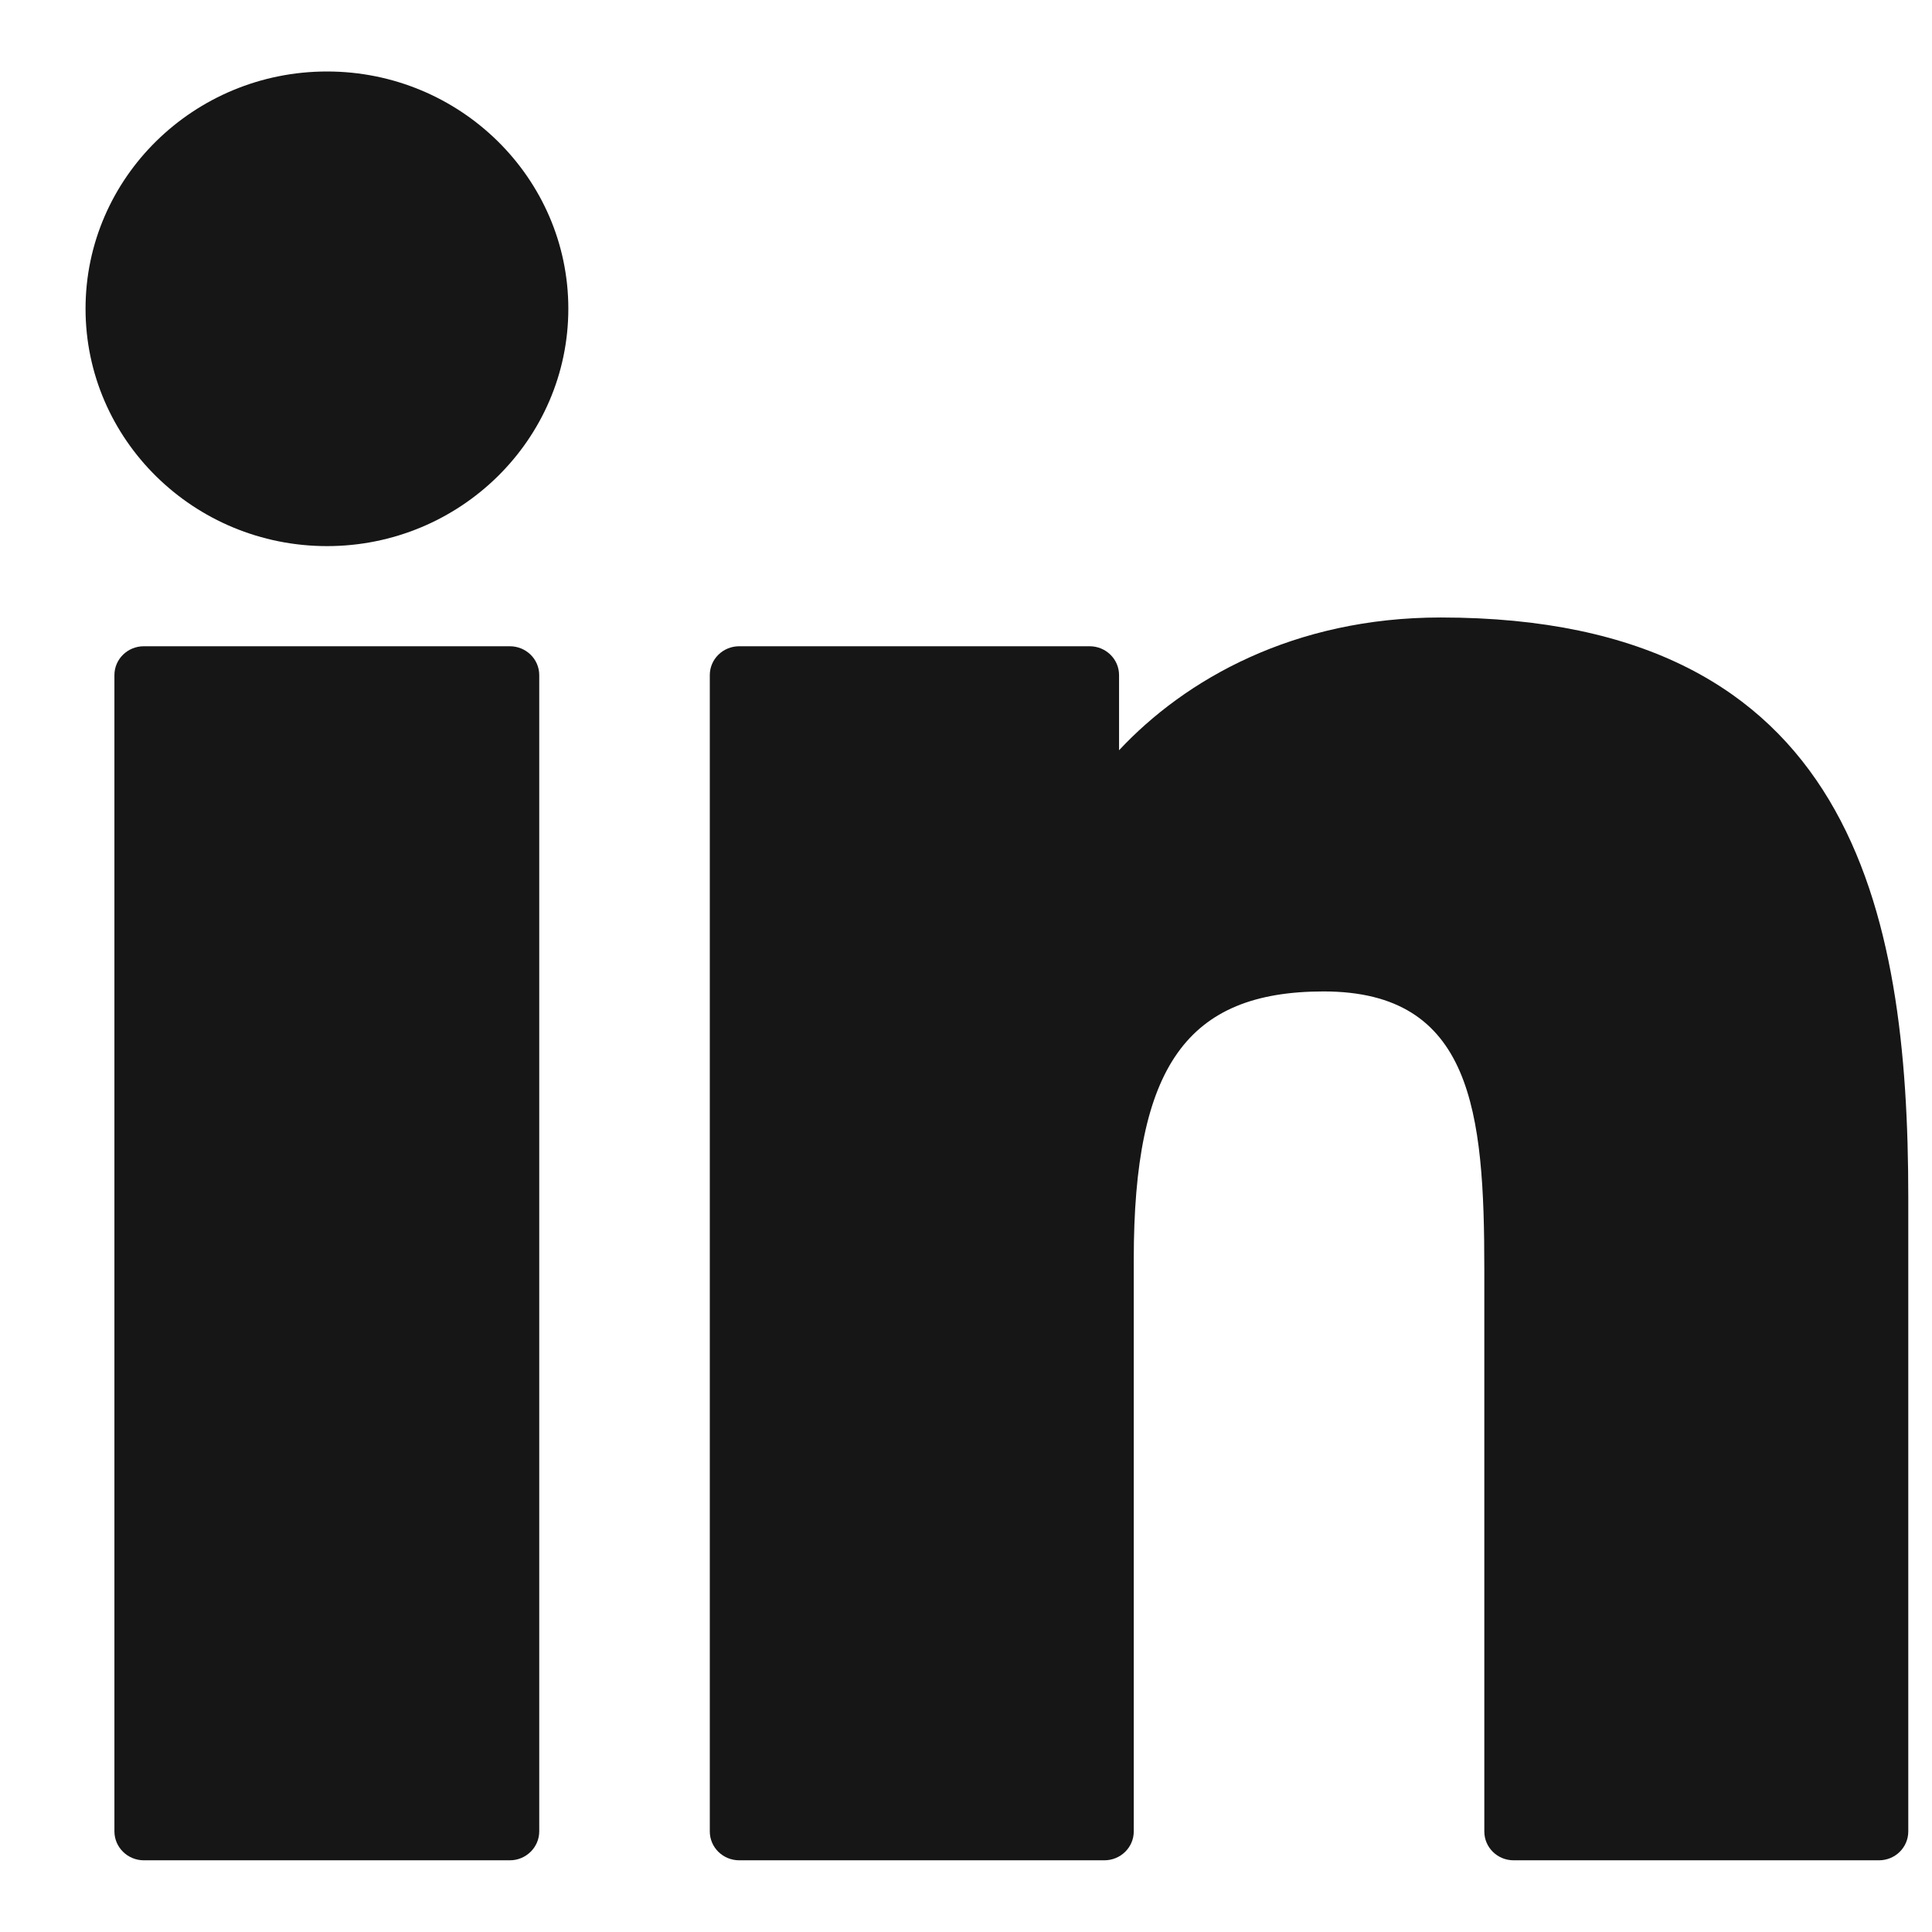
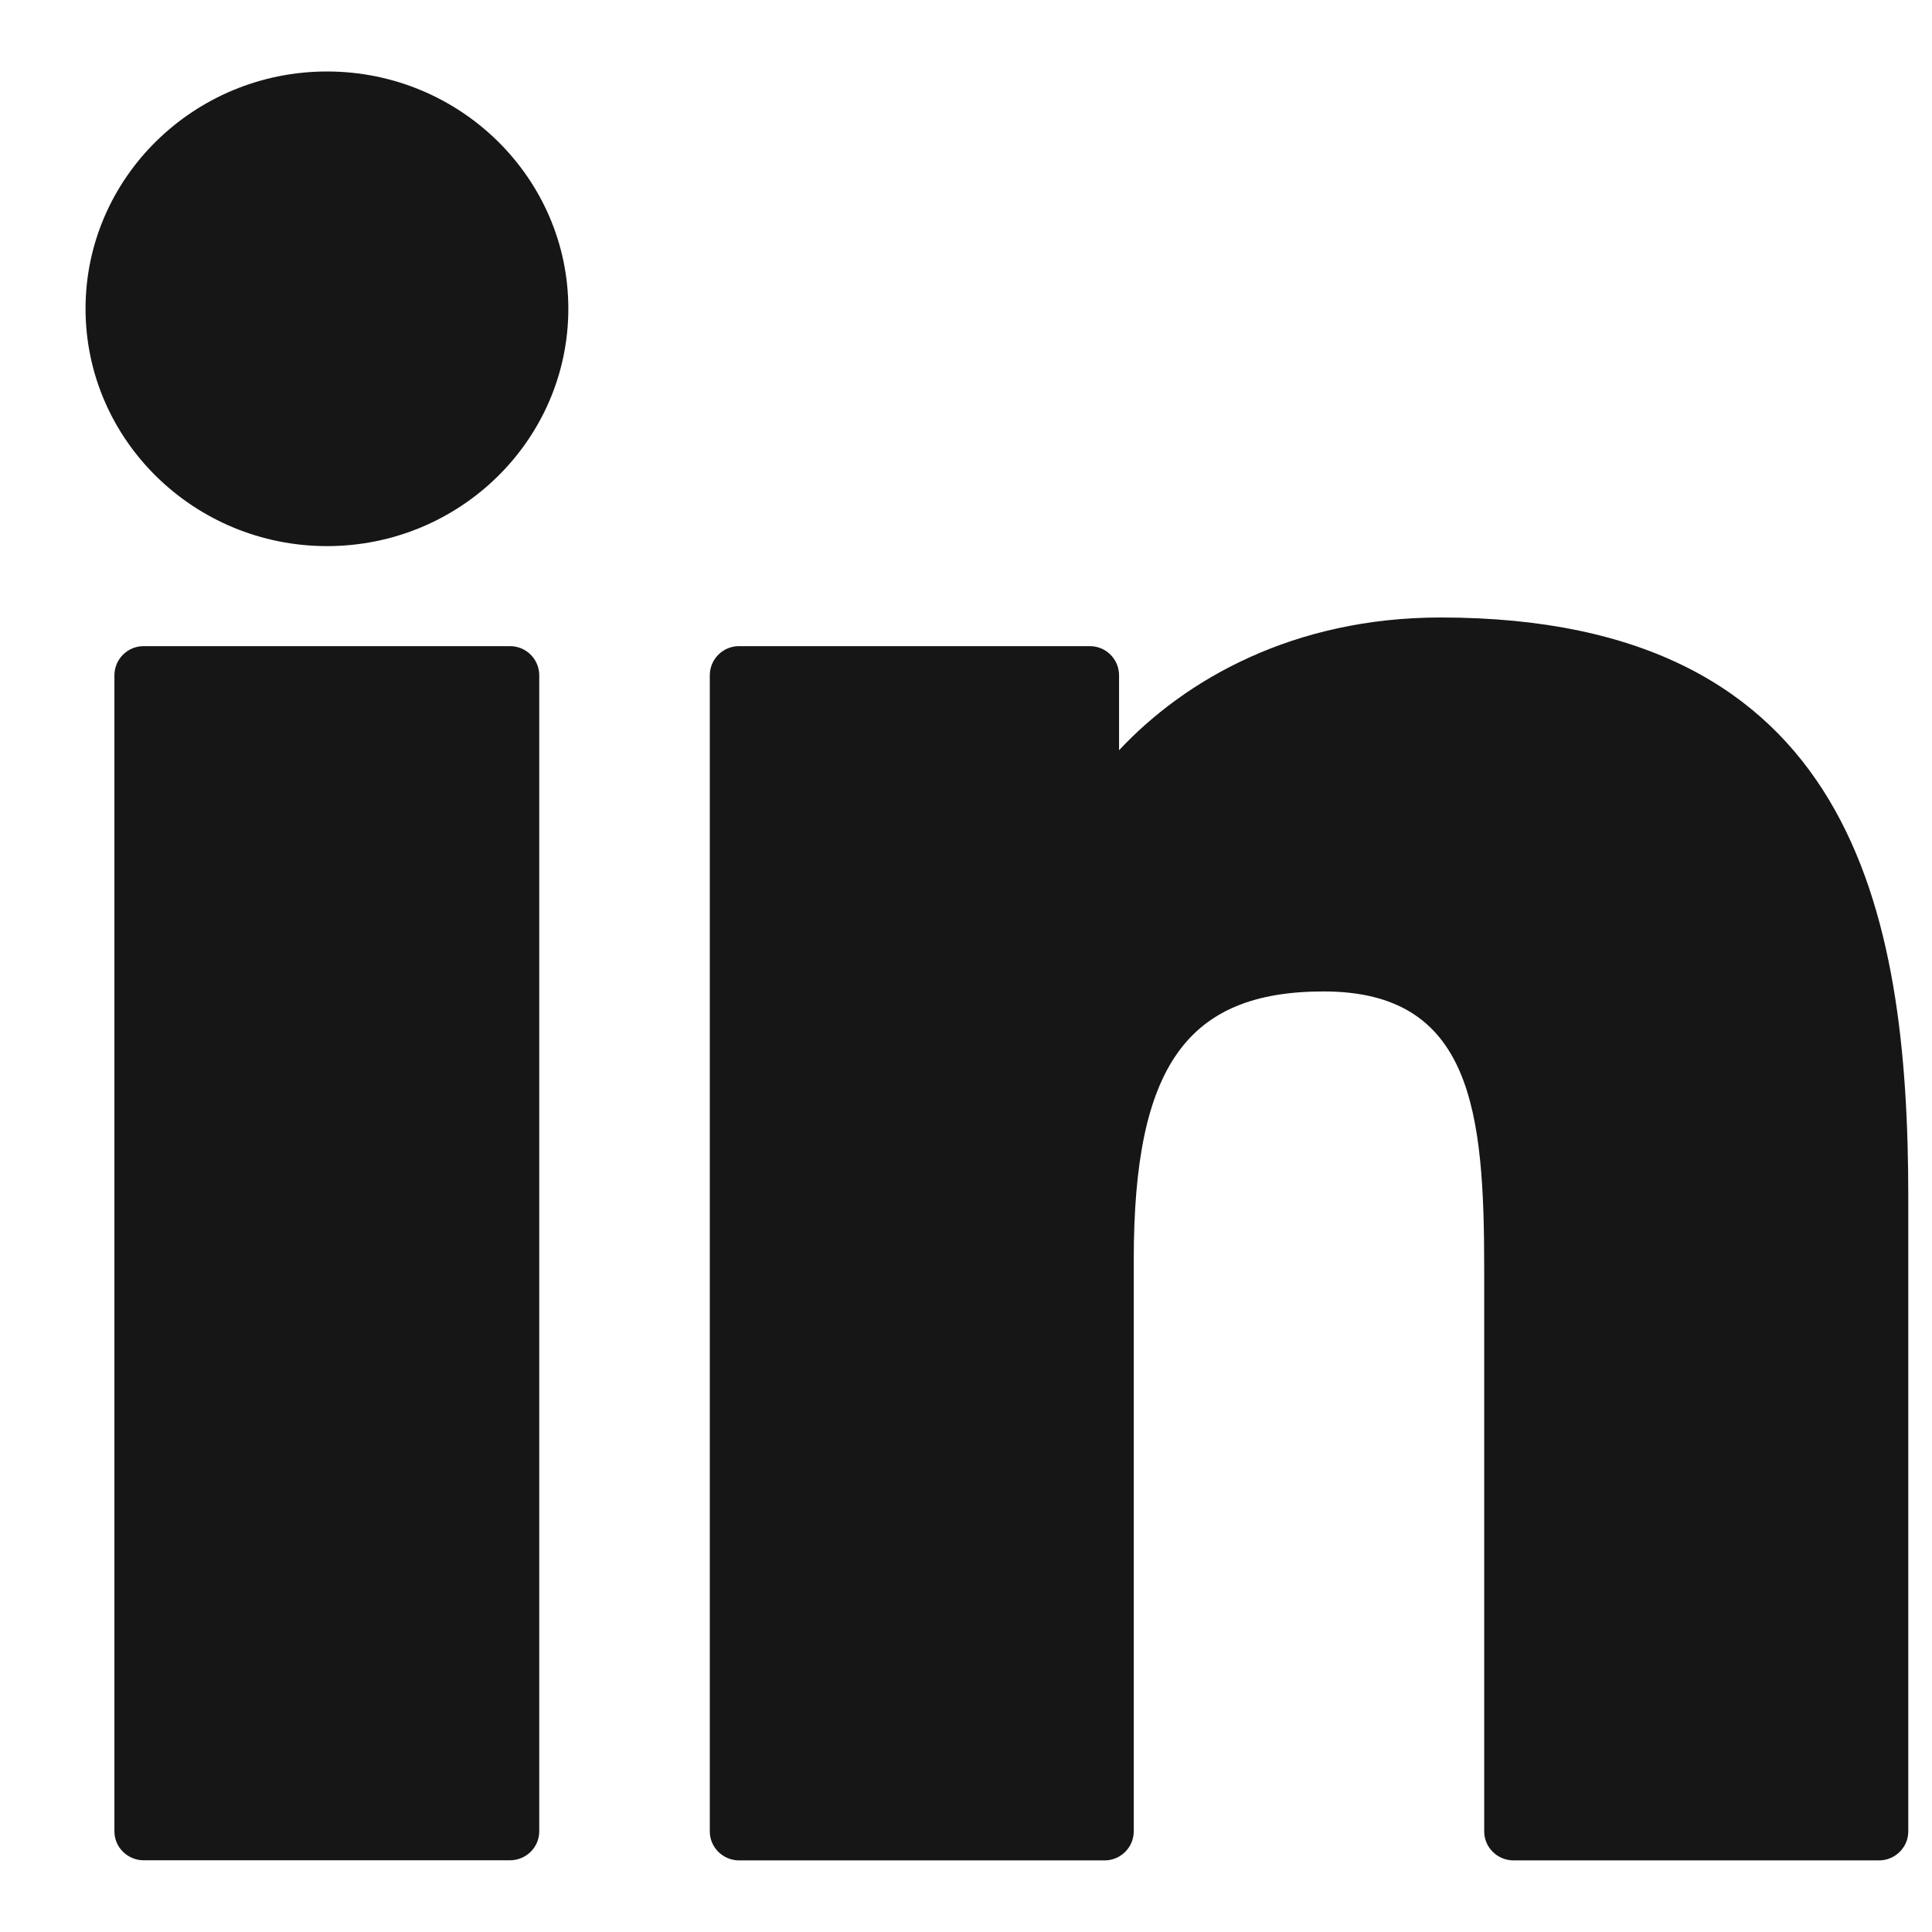
- <svg xmlns="http://www.w3.org/2000/svg" width="18" height="18" viewBox="0 0 18 18" fill="none">
-   <path d="M4.75 6.021H1.34C1.189 6.021 1.066 6.141 1.066 6.29V17.062C1.066 17.211 1.189 17.332 1.34 17.332H4.75C4.901 17.332 5.024 17.211 5.024 17.062V6.29C5.024 6.141 4.901 6.021 4.75 6.021Z" fill="#161616" />
-   <path d="M3.047 0.666C1.806 0.666 0.797 1.658 0.797 2.876C0.797 4.096 1.806 5.088 3.047 5.088C4.286 5.088 5.295 4.096 5.295 2.876C5.295 1.658 4.286 0.666 3.047 0.666Z" fill="#161616" />
-   <path d="M13.422 5.753C12.052 5.753 11.04 6.332 10.426 6.99V6.29C10.426 6.141 10.303 6.021 10.152 6.021H6.887C6.736 6.021 6.613 6.141 6.613 6.29V17.063C6.613 17.212 6.736 17.332 6.887 17.332H10.289C10.44 17.332 10.563 17.212 10.563 17.063V11.733C10.563 9.937 11.059 9.237 12.332 9.237C13.718 9.237 13.829 10.359 13.829 11.825V17.063C13.829 17.212 13.951 17.332 14.102 17.332H17.506C17.657 17.332 17.779 17.212 17.779 17.063V11.154C17.779 8.483 17.262 5.753 13.422 5.753Z" fill="#161616" />
+ <svg xmlns="http://www.w3.org/2000/svg" width="18" height="18" fill="none">
+   <path d="M4.75 6.02H1.34a.272.272 0 00-.274.27v10.773c0 .148.123.269.274.269h3.41c.151 0 .274-.12.274-.27V6.29a.272.272 0 00-.274-.27zM3.047.666c-1.24 0-2.25.992-2.25 2.21 0 1.22 1.01 2.212 2.25 2.212s2.248-.992 2.248-2.212c0-1.218-1.009-2.21-2.248-2.21zm10.375 5.087c-1.37 0-2.382.579-2.996 1.237v-.7a.272.272 0 00-.274-.27H6.887a.272.272 0 00-.274.27v10.773c0 .149.123.27.274.27h3.402a.272.272 0 00.274-.27v-5.33c0-1.796.496-2.496 1.769-2.496 1.386 0 1.496 1.122 1.496 2.588v5.238c0 .149.123.27.274.27h3.404c.15 0 .273-.121.273-.27v-5.91c0-2.67-.517-5.4-4.357-5.4z" fill="#161616" />
</svg>
